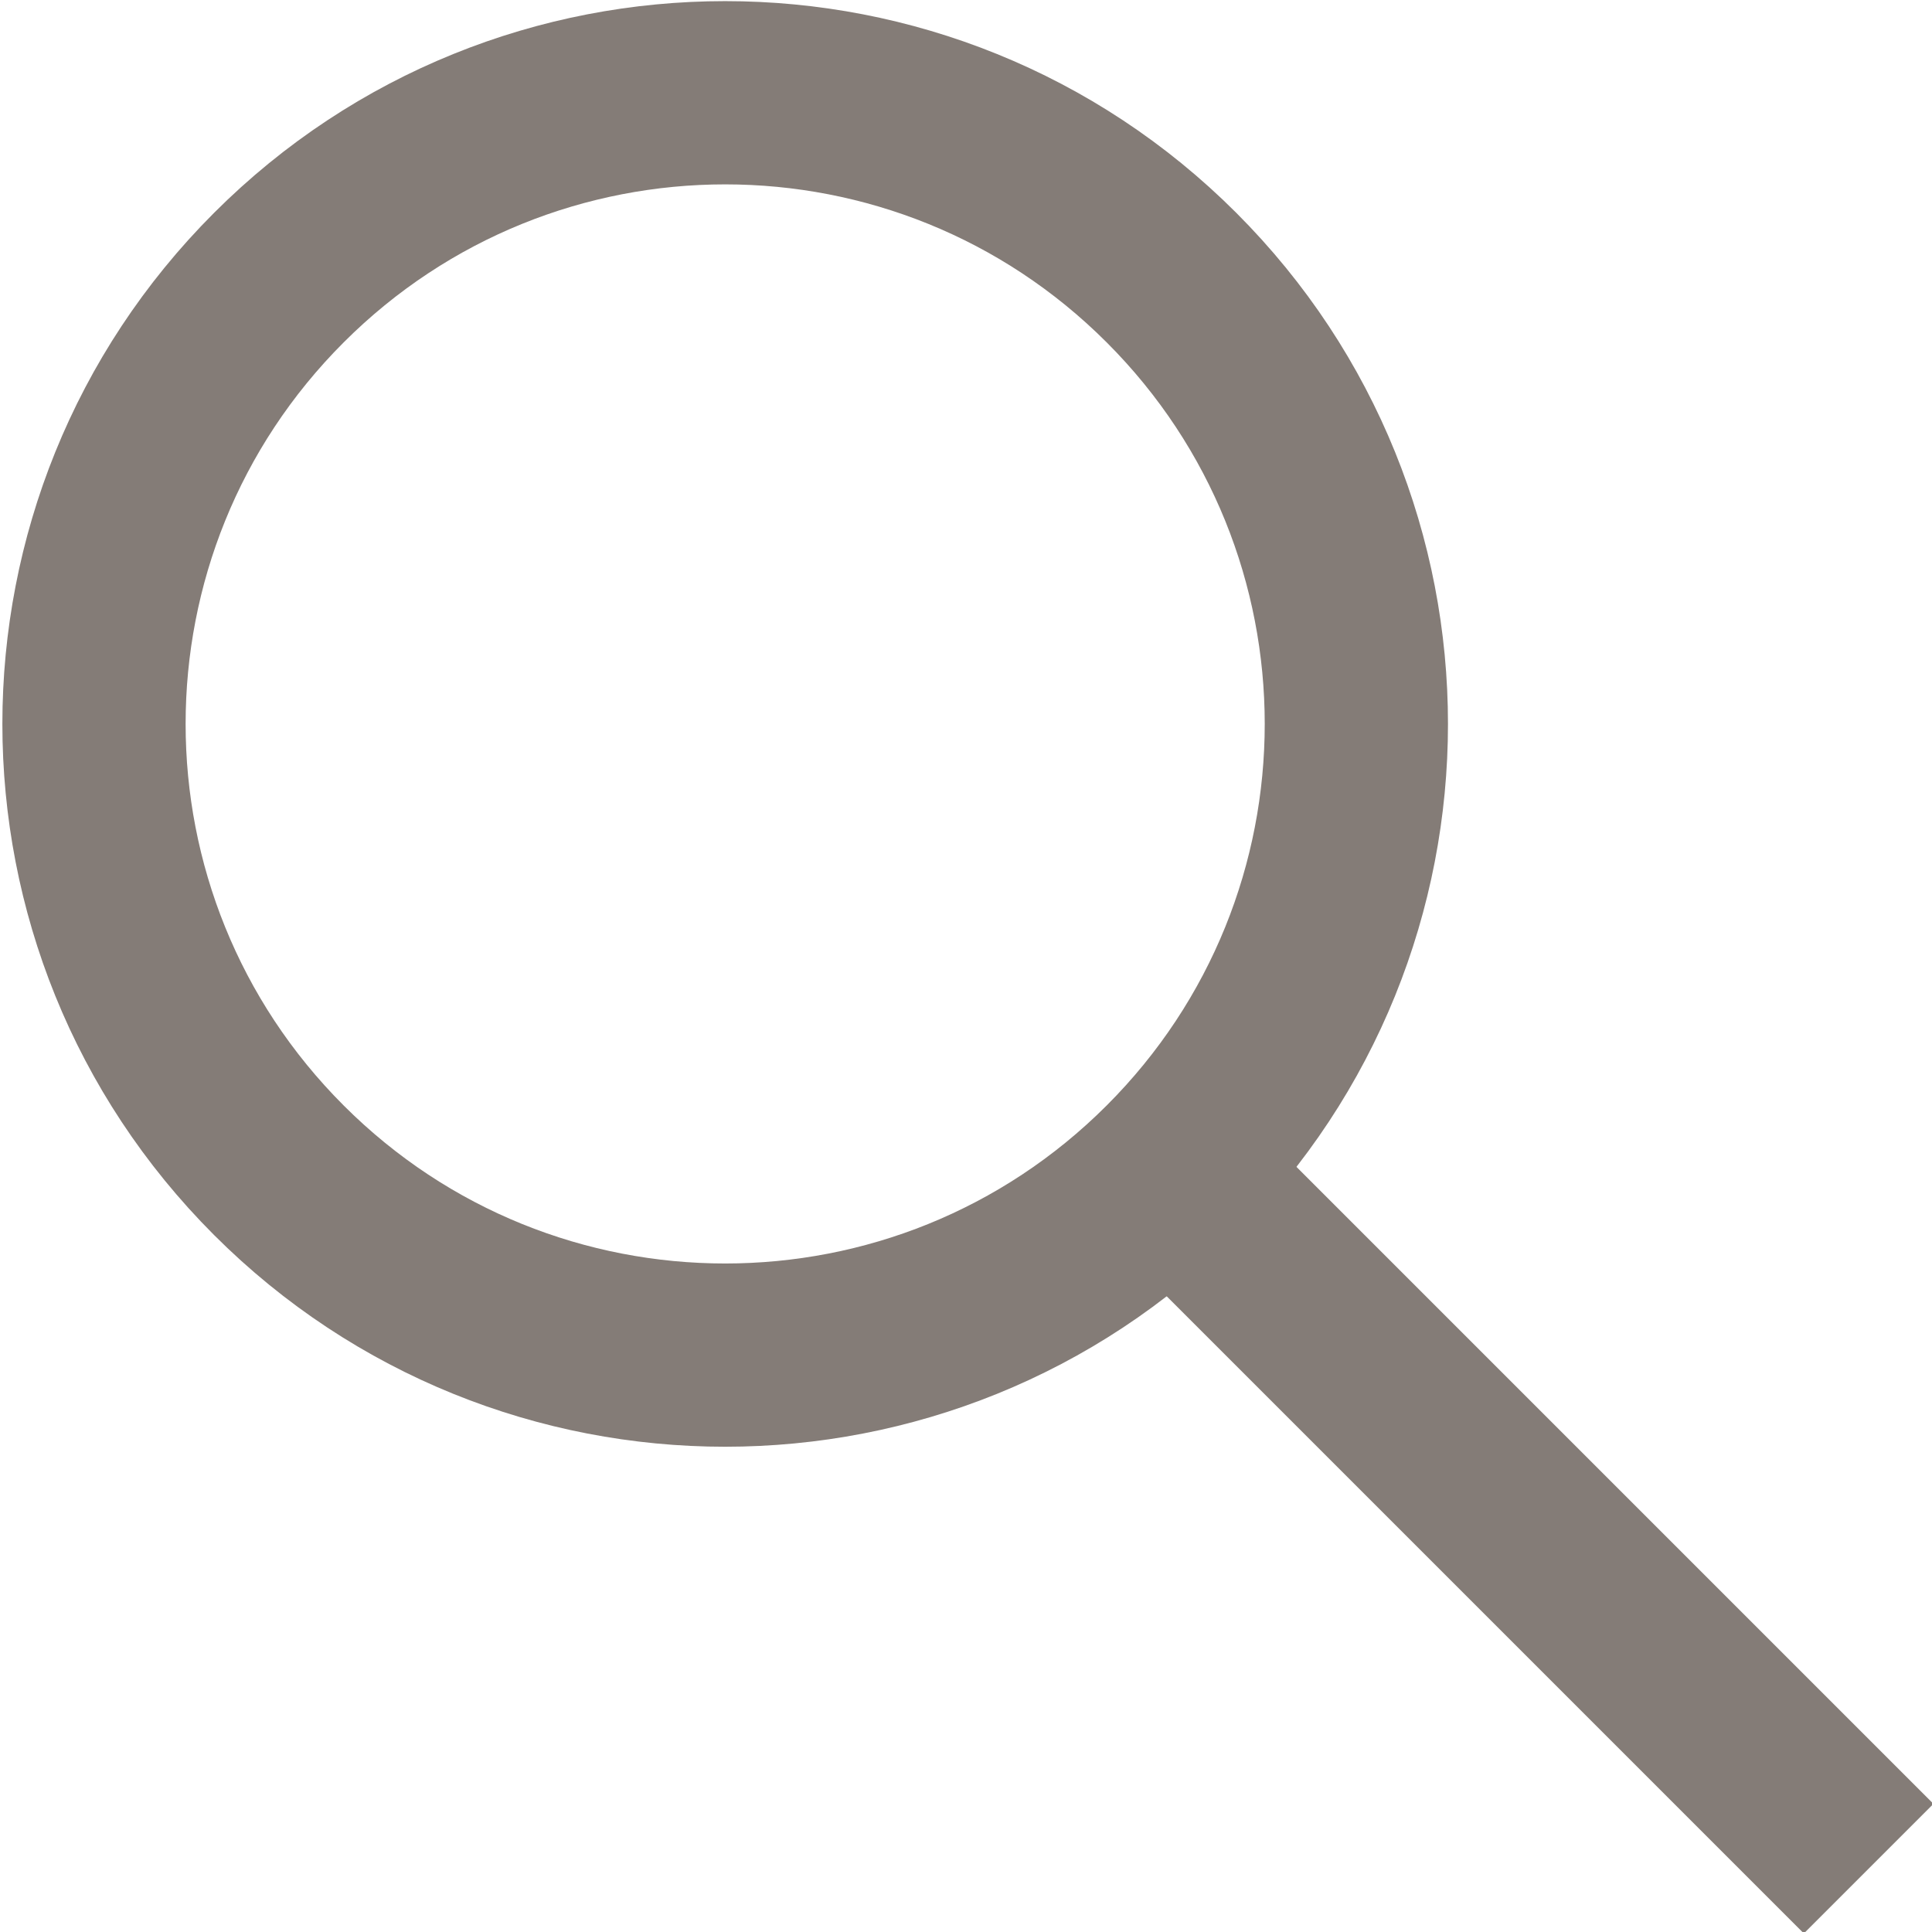
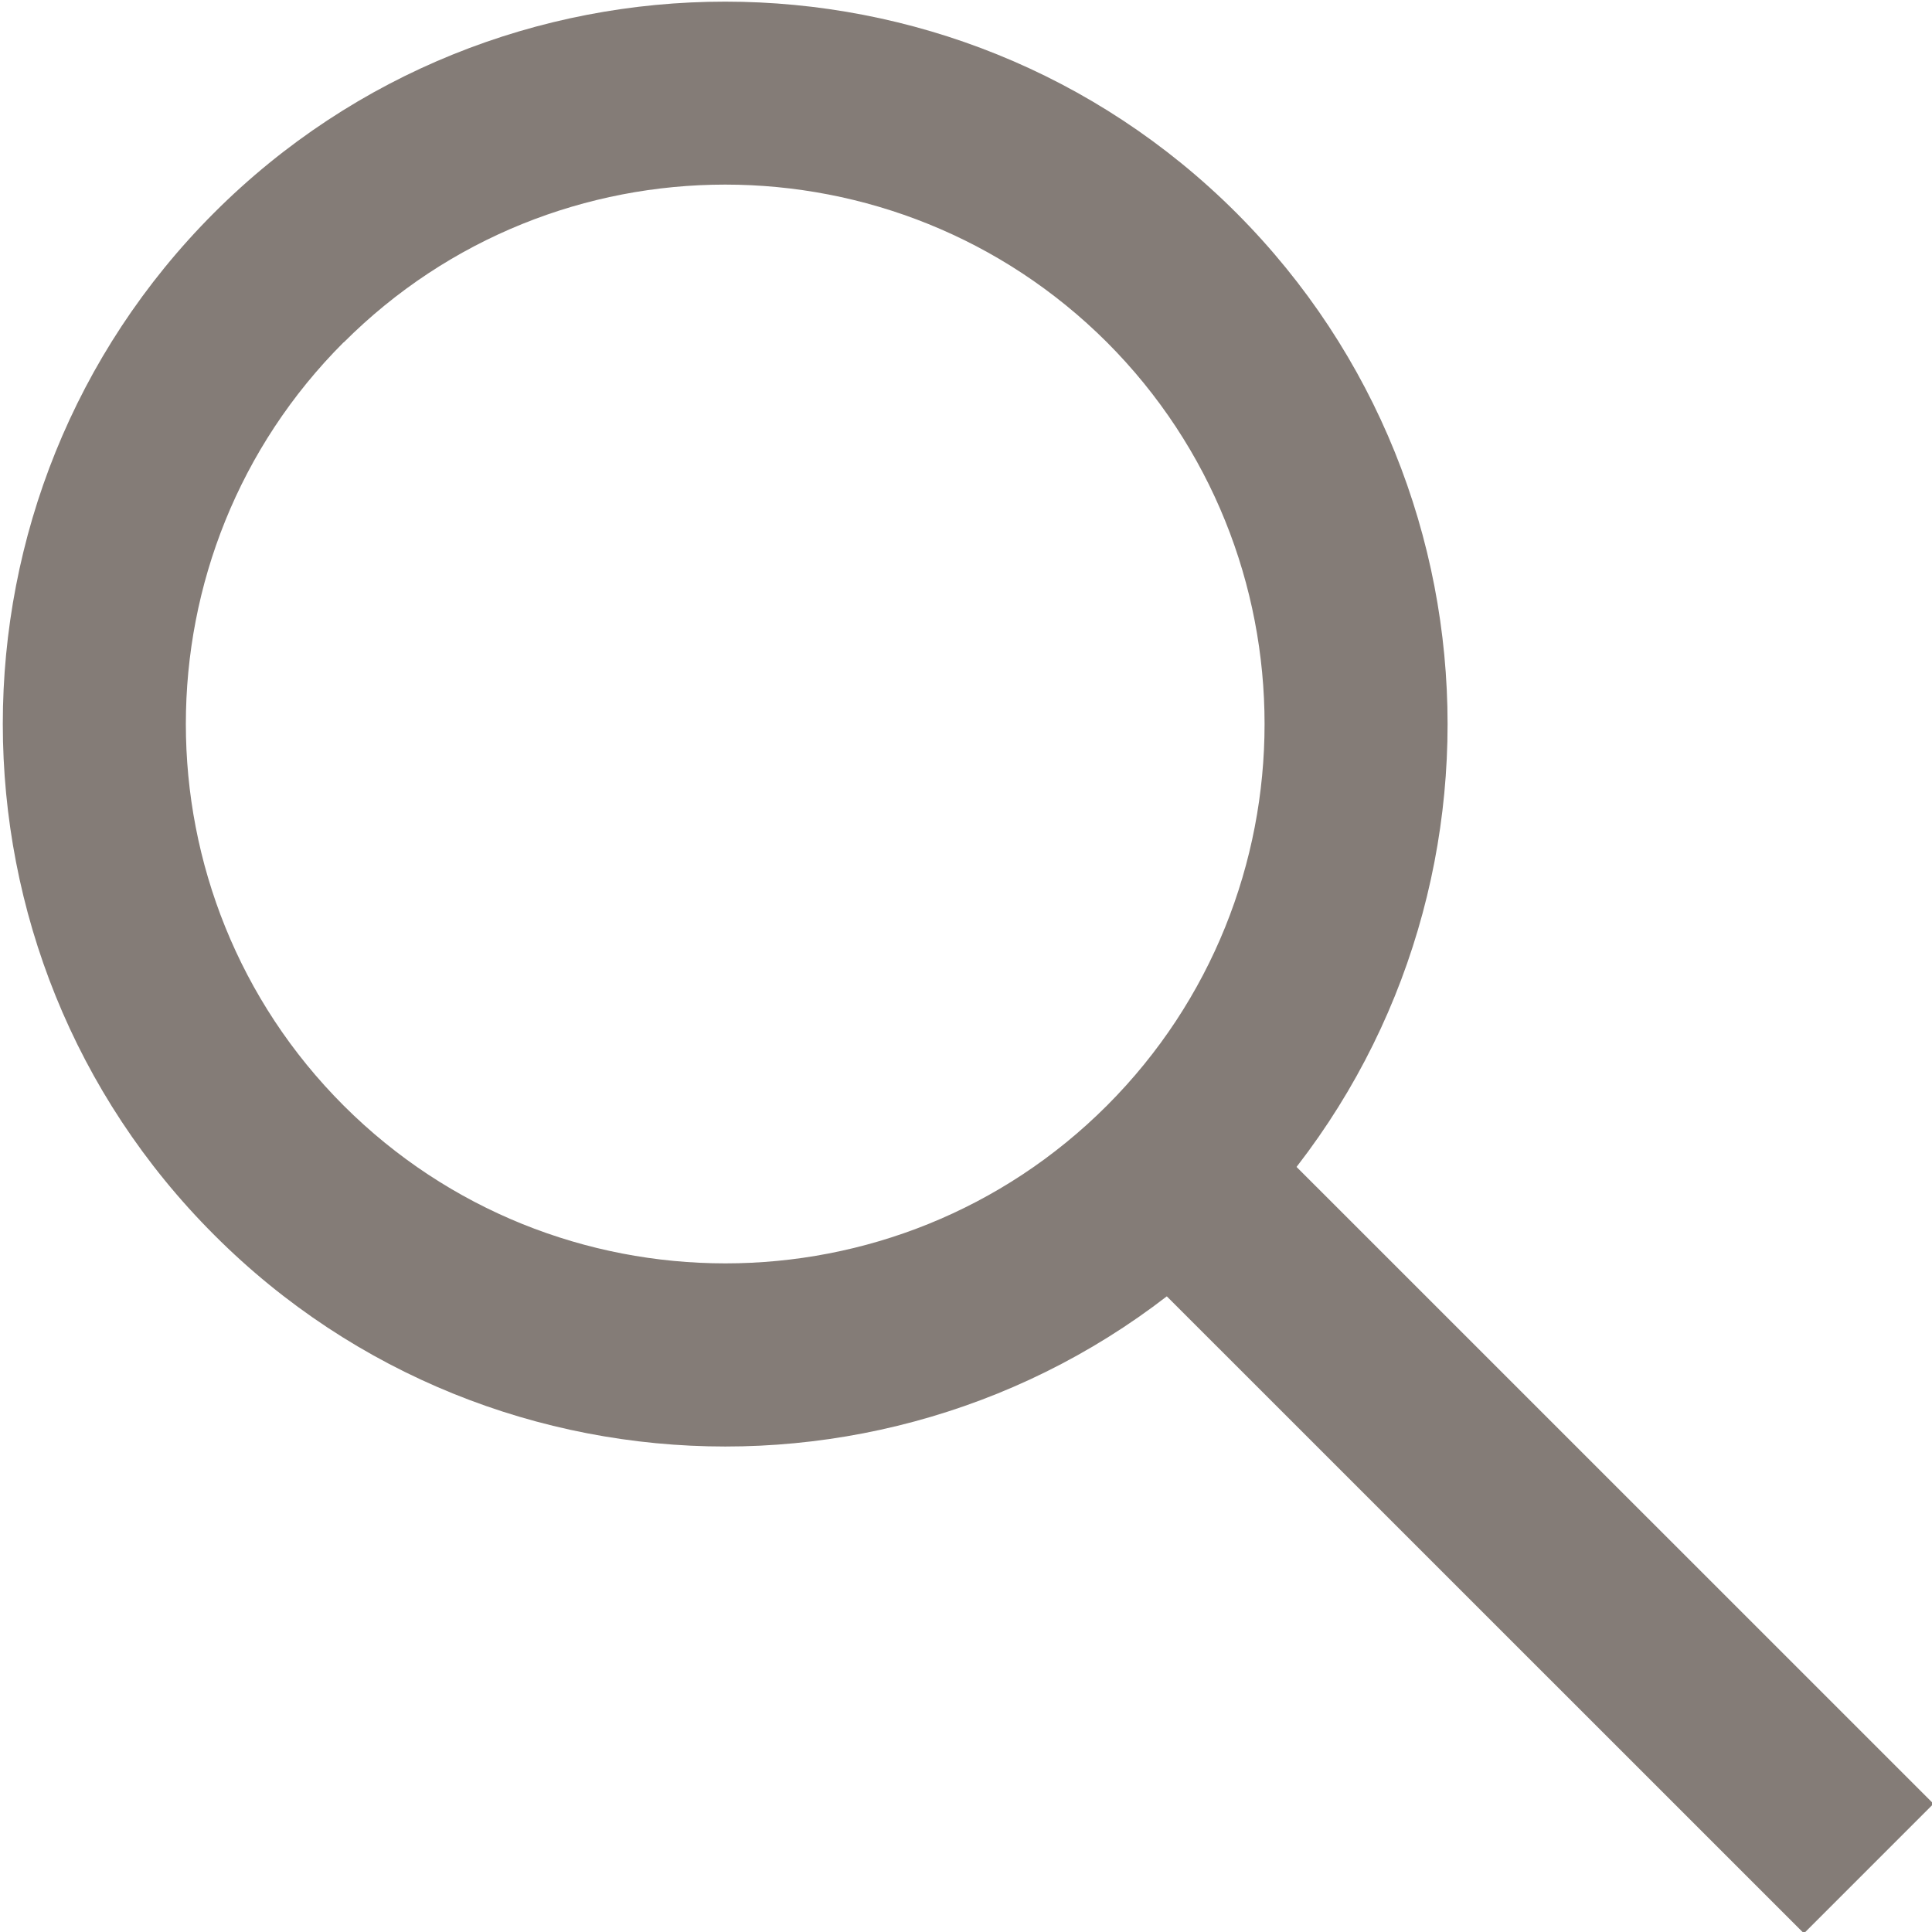
- <svg xmlns="http://www.w3.org/2000/svg" viewBox="0 0 8.54 8.54">
-   <defs>
-     <style>.cls-1{fill:none;stroke:#847c77;stroke-miterlimit:10;stroke-width:0.81px;}</style>
-   </defs>
-   <g id="Layer_2" data-name="Layer 2">
-     <g id="Layer_1-2" data-name="Layer 1">
-       <circle class="cls-1" cx="3.2" cy="3.2" r="2.79" transform="translate(-1.32 3.2) rotate(-45)" />
-       <line class="cls-1" x1="5.17" y1="5.17" x2="8.26" y2="8.26" />
+ <svg xmlns="http://www.w3.org/2000/svg" version="1.1" id="Layer_1" x="0px" y="0px" viewBox="0 0 8.54 8.54" enable-background="new 0 0 8.54 8.54" xml:space="preserve">
+   <g id="Layer_2">
+     <g id="Layer_1-2">
+       <g>
+         <path fill="#847C77" d="M3.206,6.394c-0.818,0-1.637-0.312-2.259-0.935     C-0.299,4.214-0.299,2.187,0.946,0.941l0-0     c1.245-1.245,3.273-1.245,4.519,0c1.245,1.247,1.245,3.273,0,4.519     C4.842,6.082,4.024,6.394,3.206,6.394z M1.519,1.513     C0.589,2.443,0.589,3.957,1.519,4.887c0.931,0.93,2.444,0.93,3.374,0     c0.929-0.93,0.929-2.443,0-3.374C3.962,0.584,2.449,0.583,1.519,1.514     L1.519,1.513z" />
+       </g>
+       <g>
+         <rect x="6.31" y="4.53" transform="matrix(0.7070509 -0.7071626 0.7071626 0.7070509 -2.781329 6.715472)" fill="#847C77" width="0.81" height="4.37" />
+       </g>
    </g>
  </g>
</svg>
